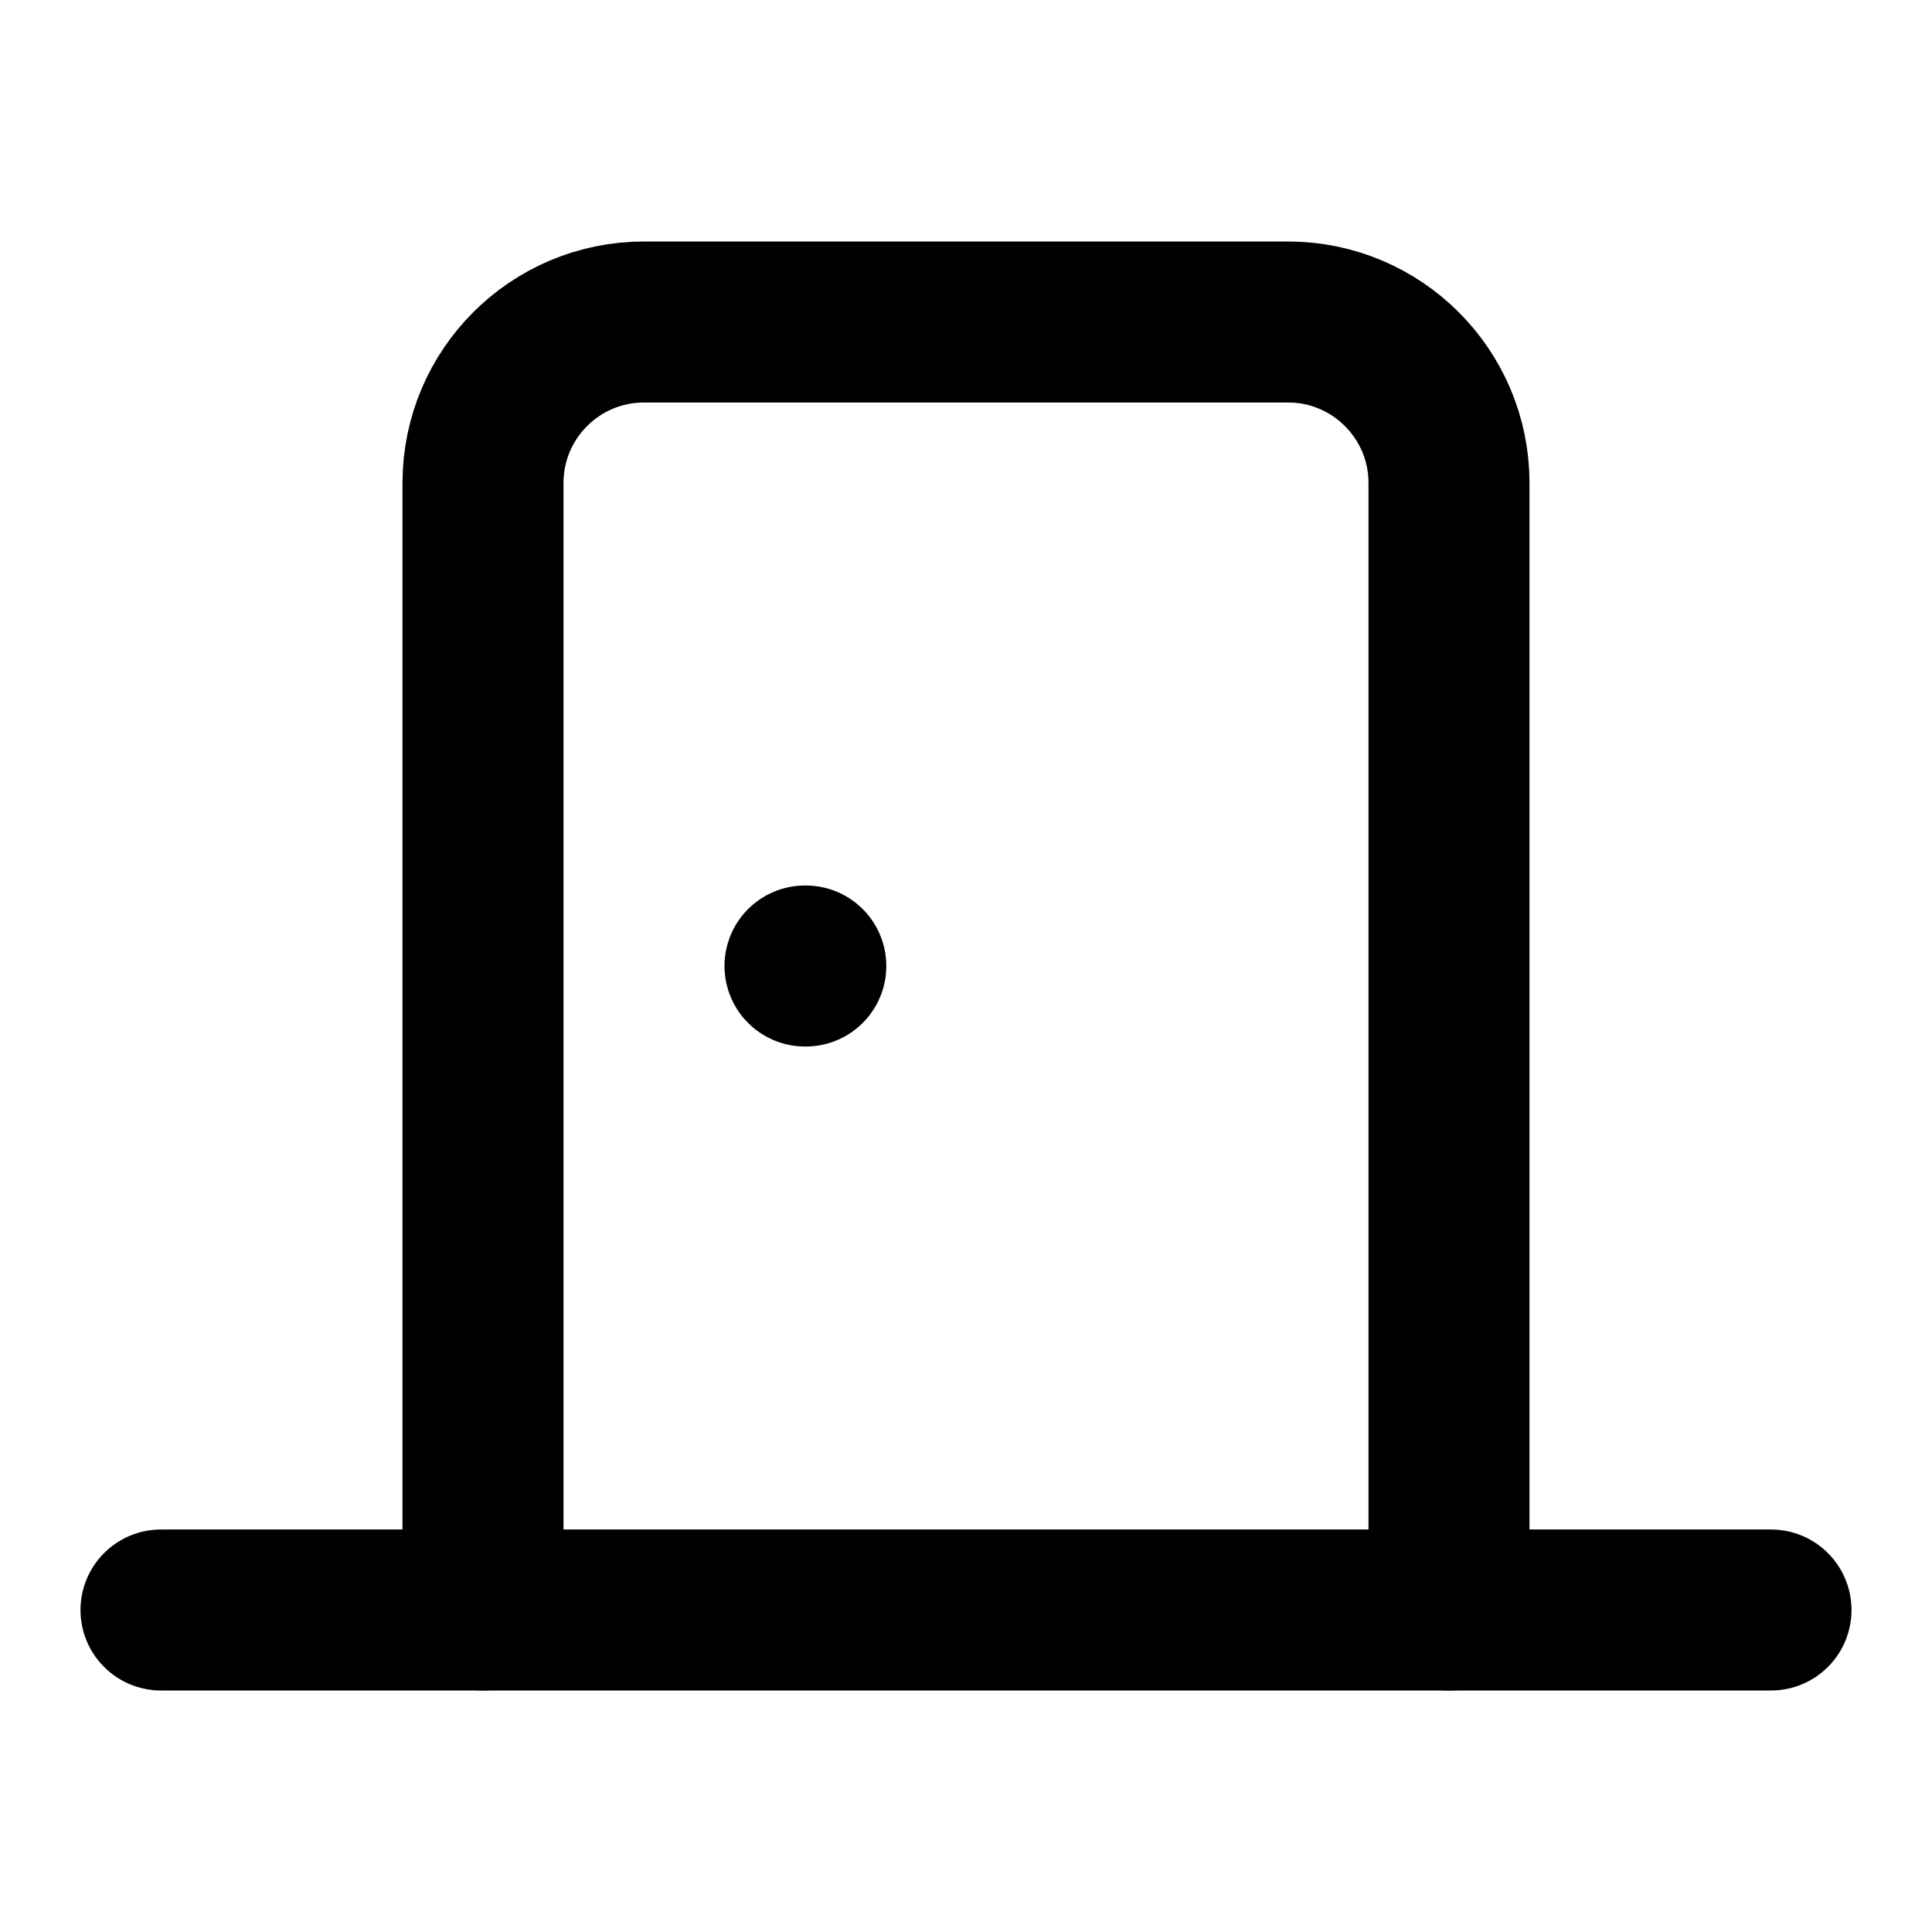
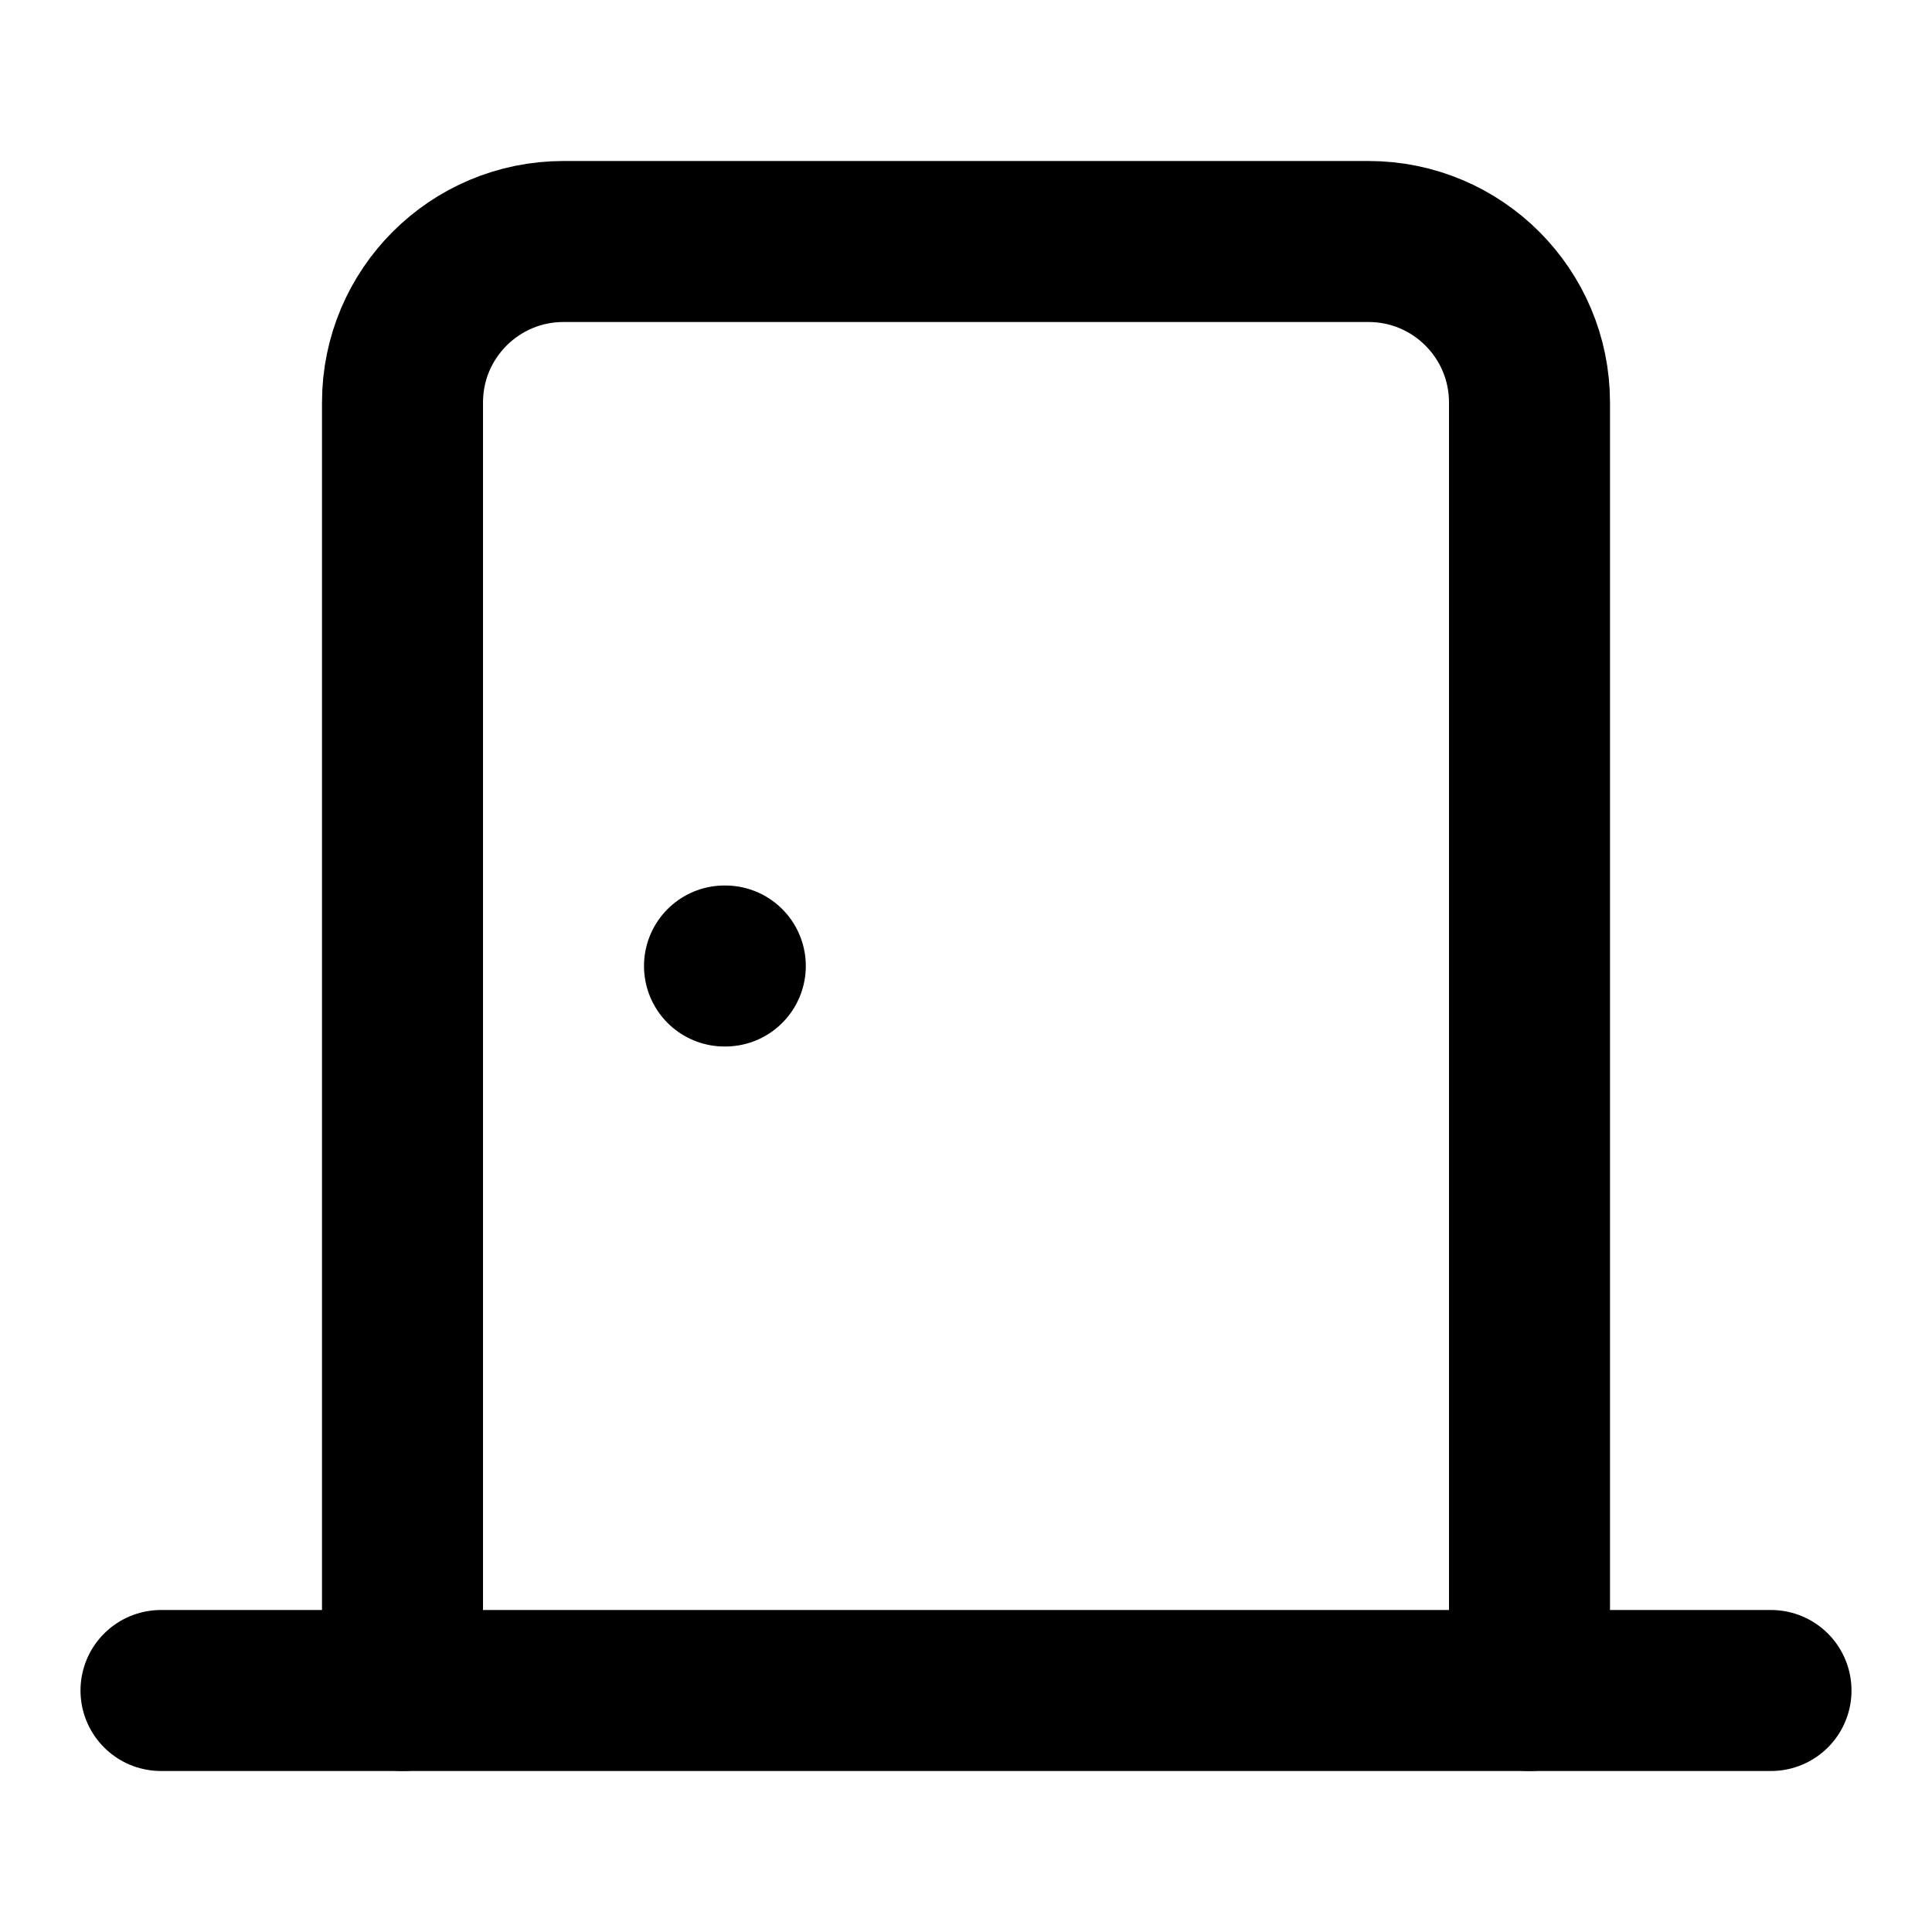
<svg xmlns="http://www.w3.org/2000/svg" width="24" height="24" viewBox="0 0 24 24" fill="none" stroke="currentColor" stroke-width="2" stroke-linecap="round" stroke-linejoin="round">
-   <path d="M10 12h.01" />
-   <path d="M18 20V6a2 2 0 0 0-2-2H8a2 2 0 0 0-2 2v14" />
-   <path d="M2 20h20" />
+   <path d="M19 21V5a2 2 0 00-2-2H7a2 2 0 00-2 2v16" />
+   <path d="M2 21h20" />
+   <path d="M9 12h.01" />
</svg>
